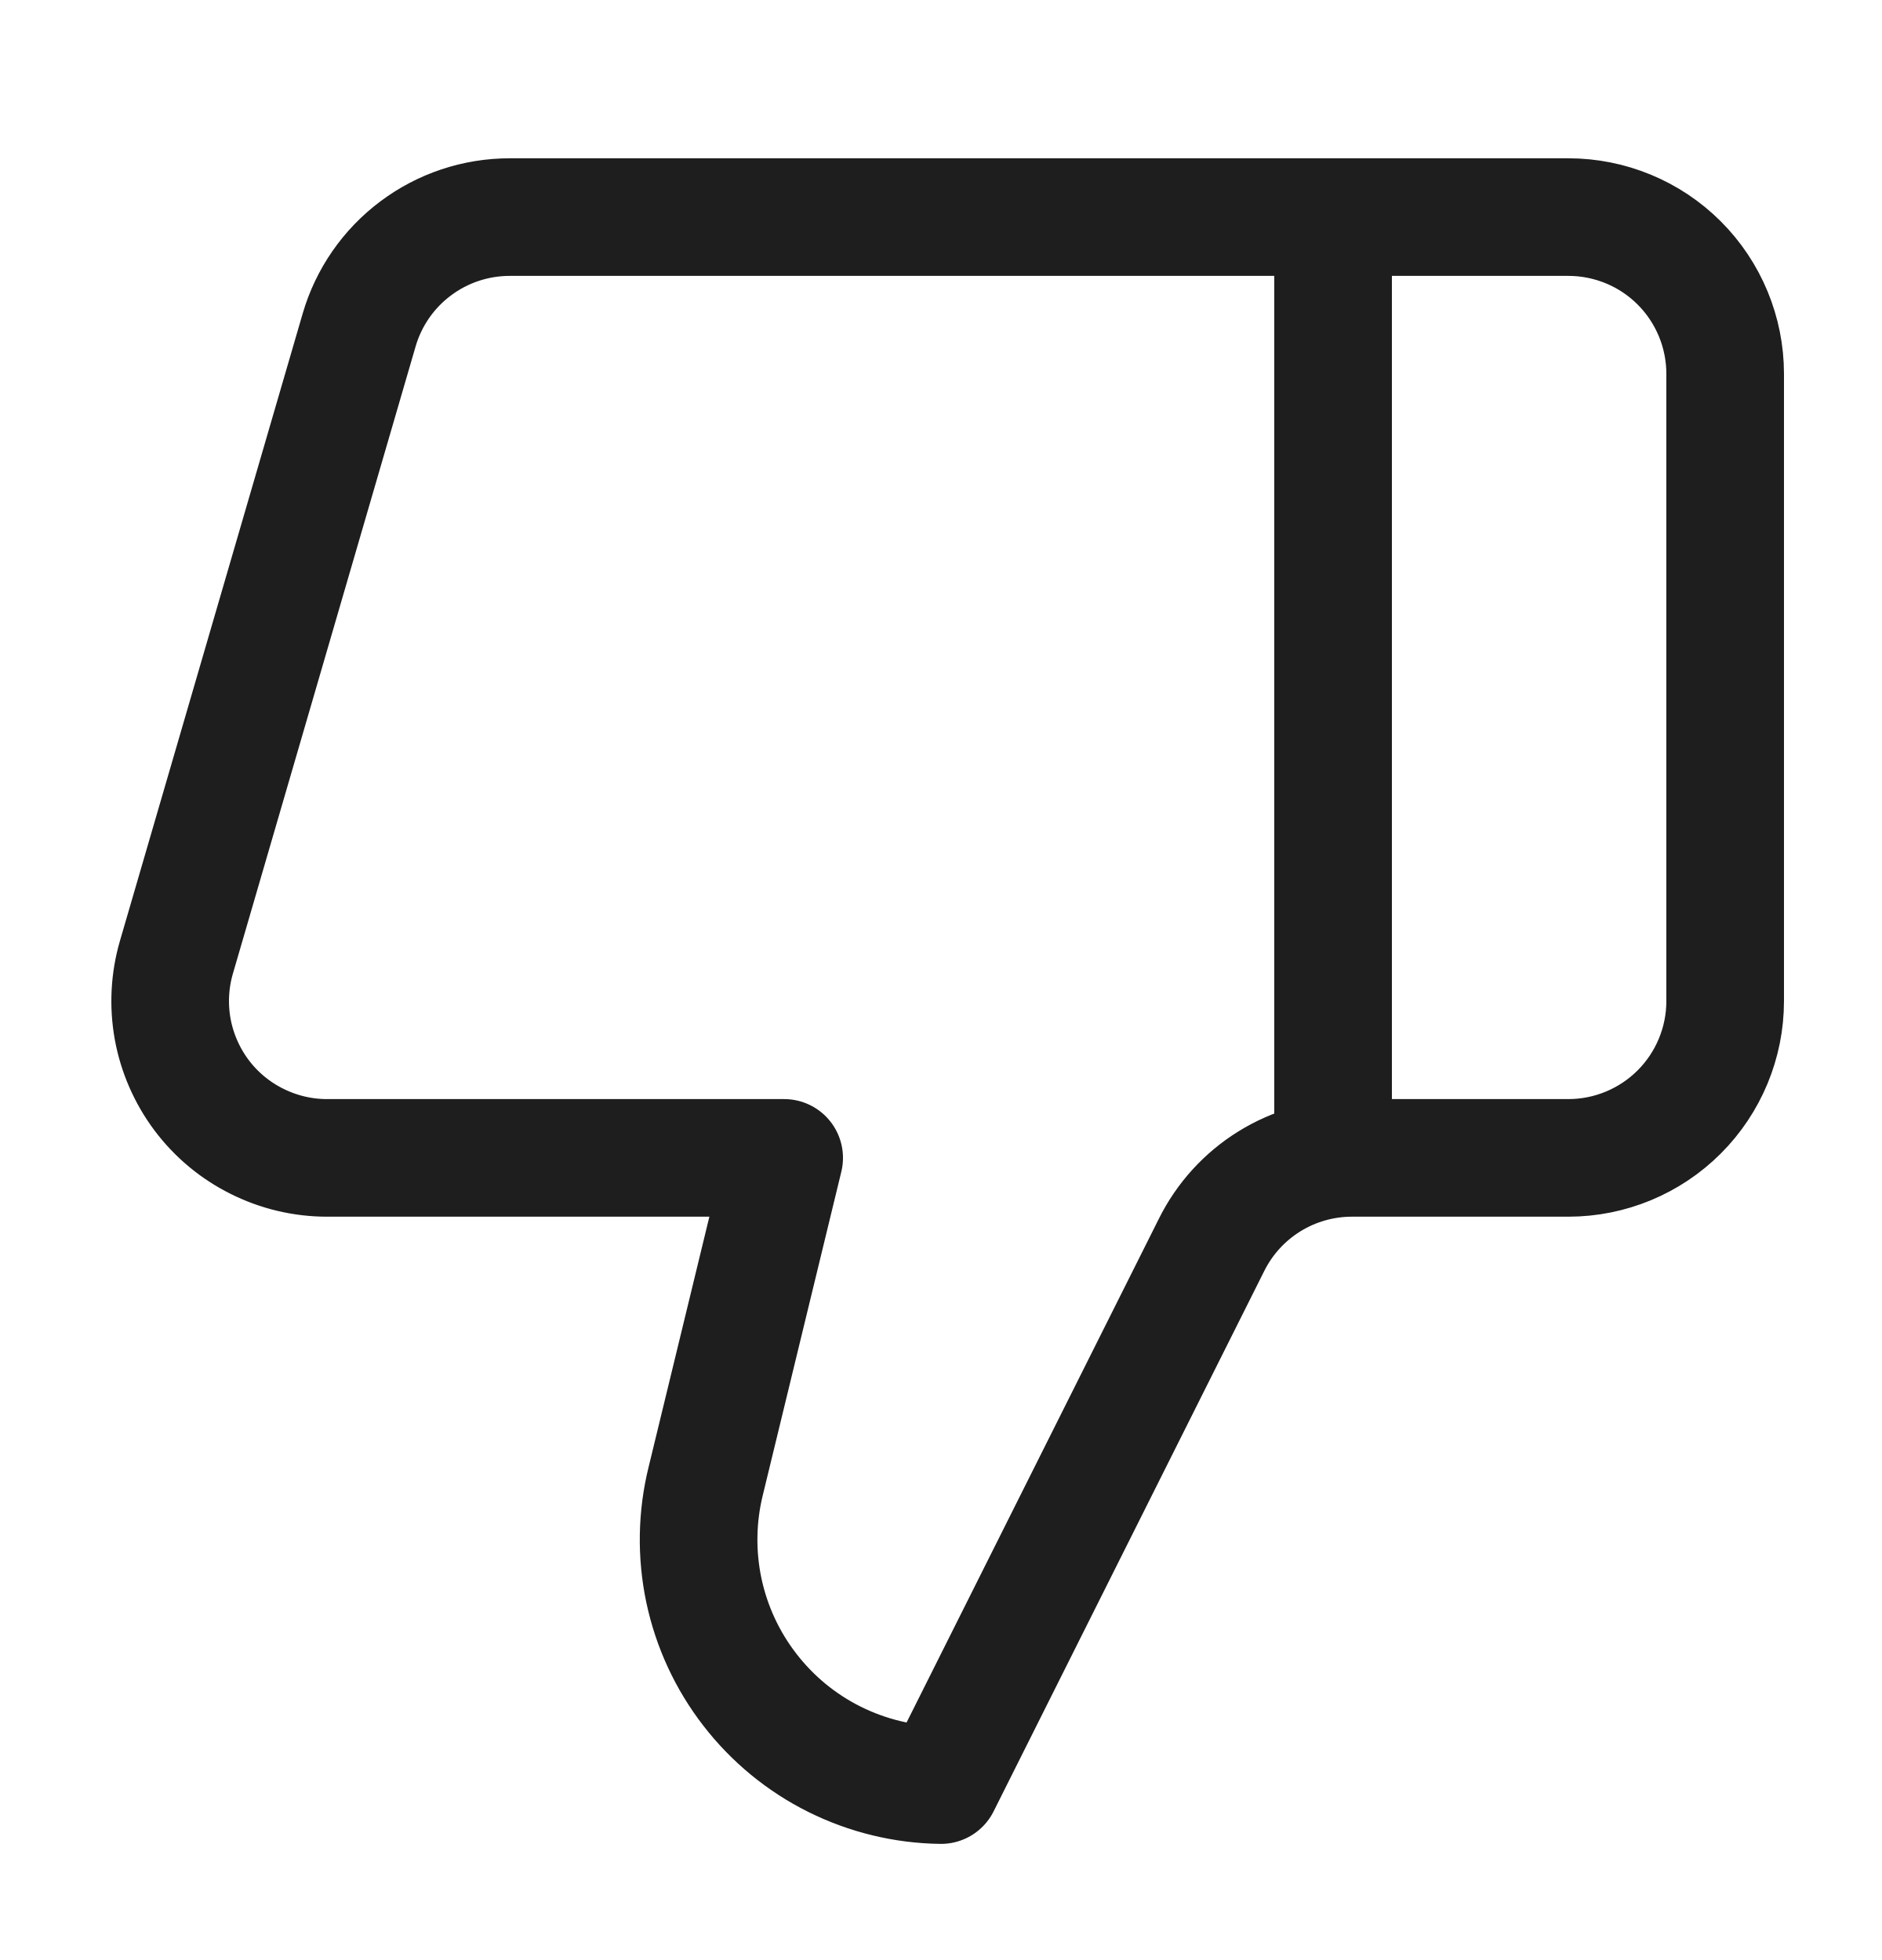
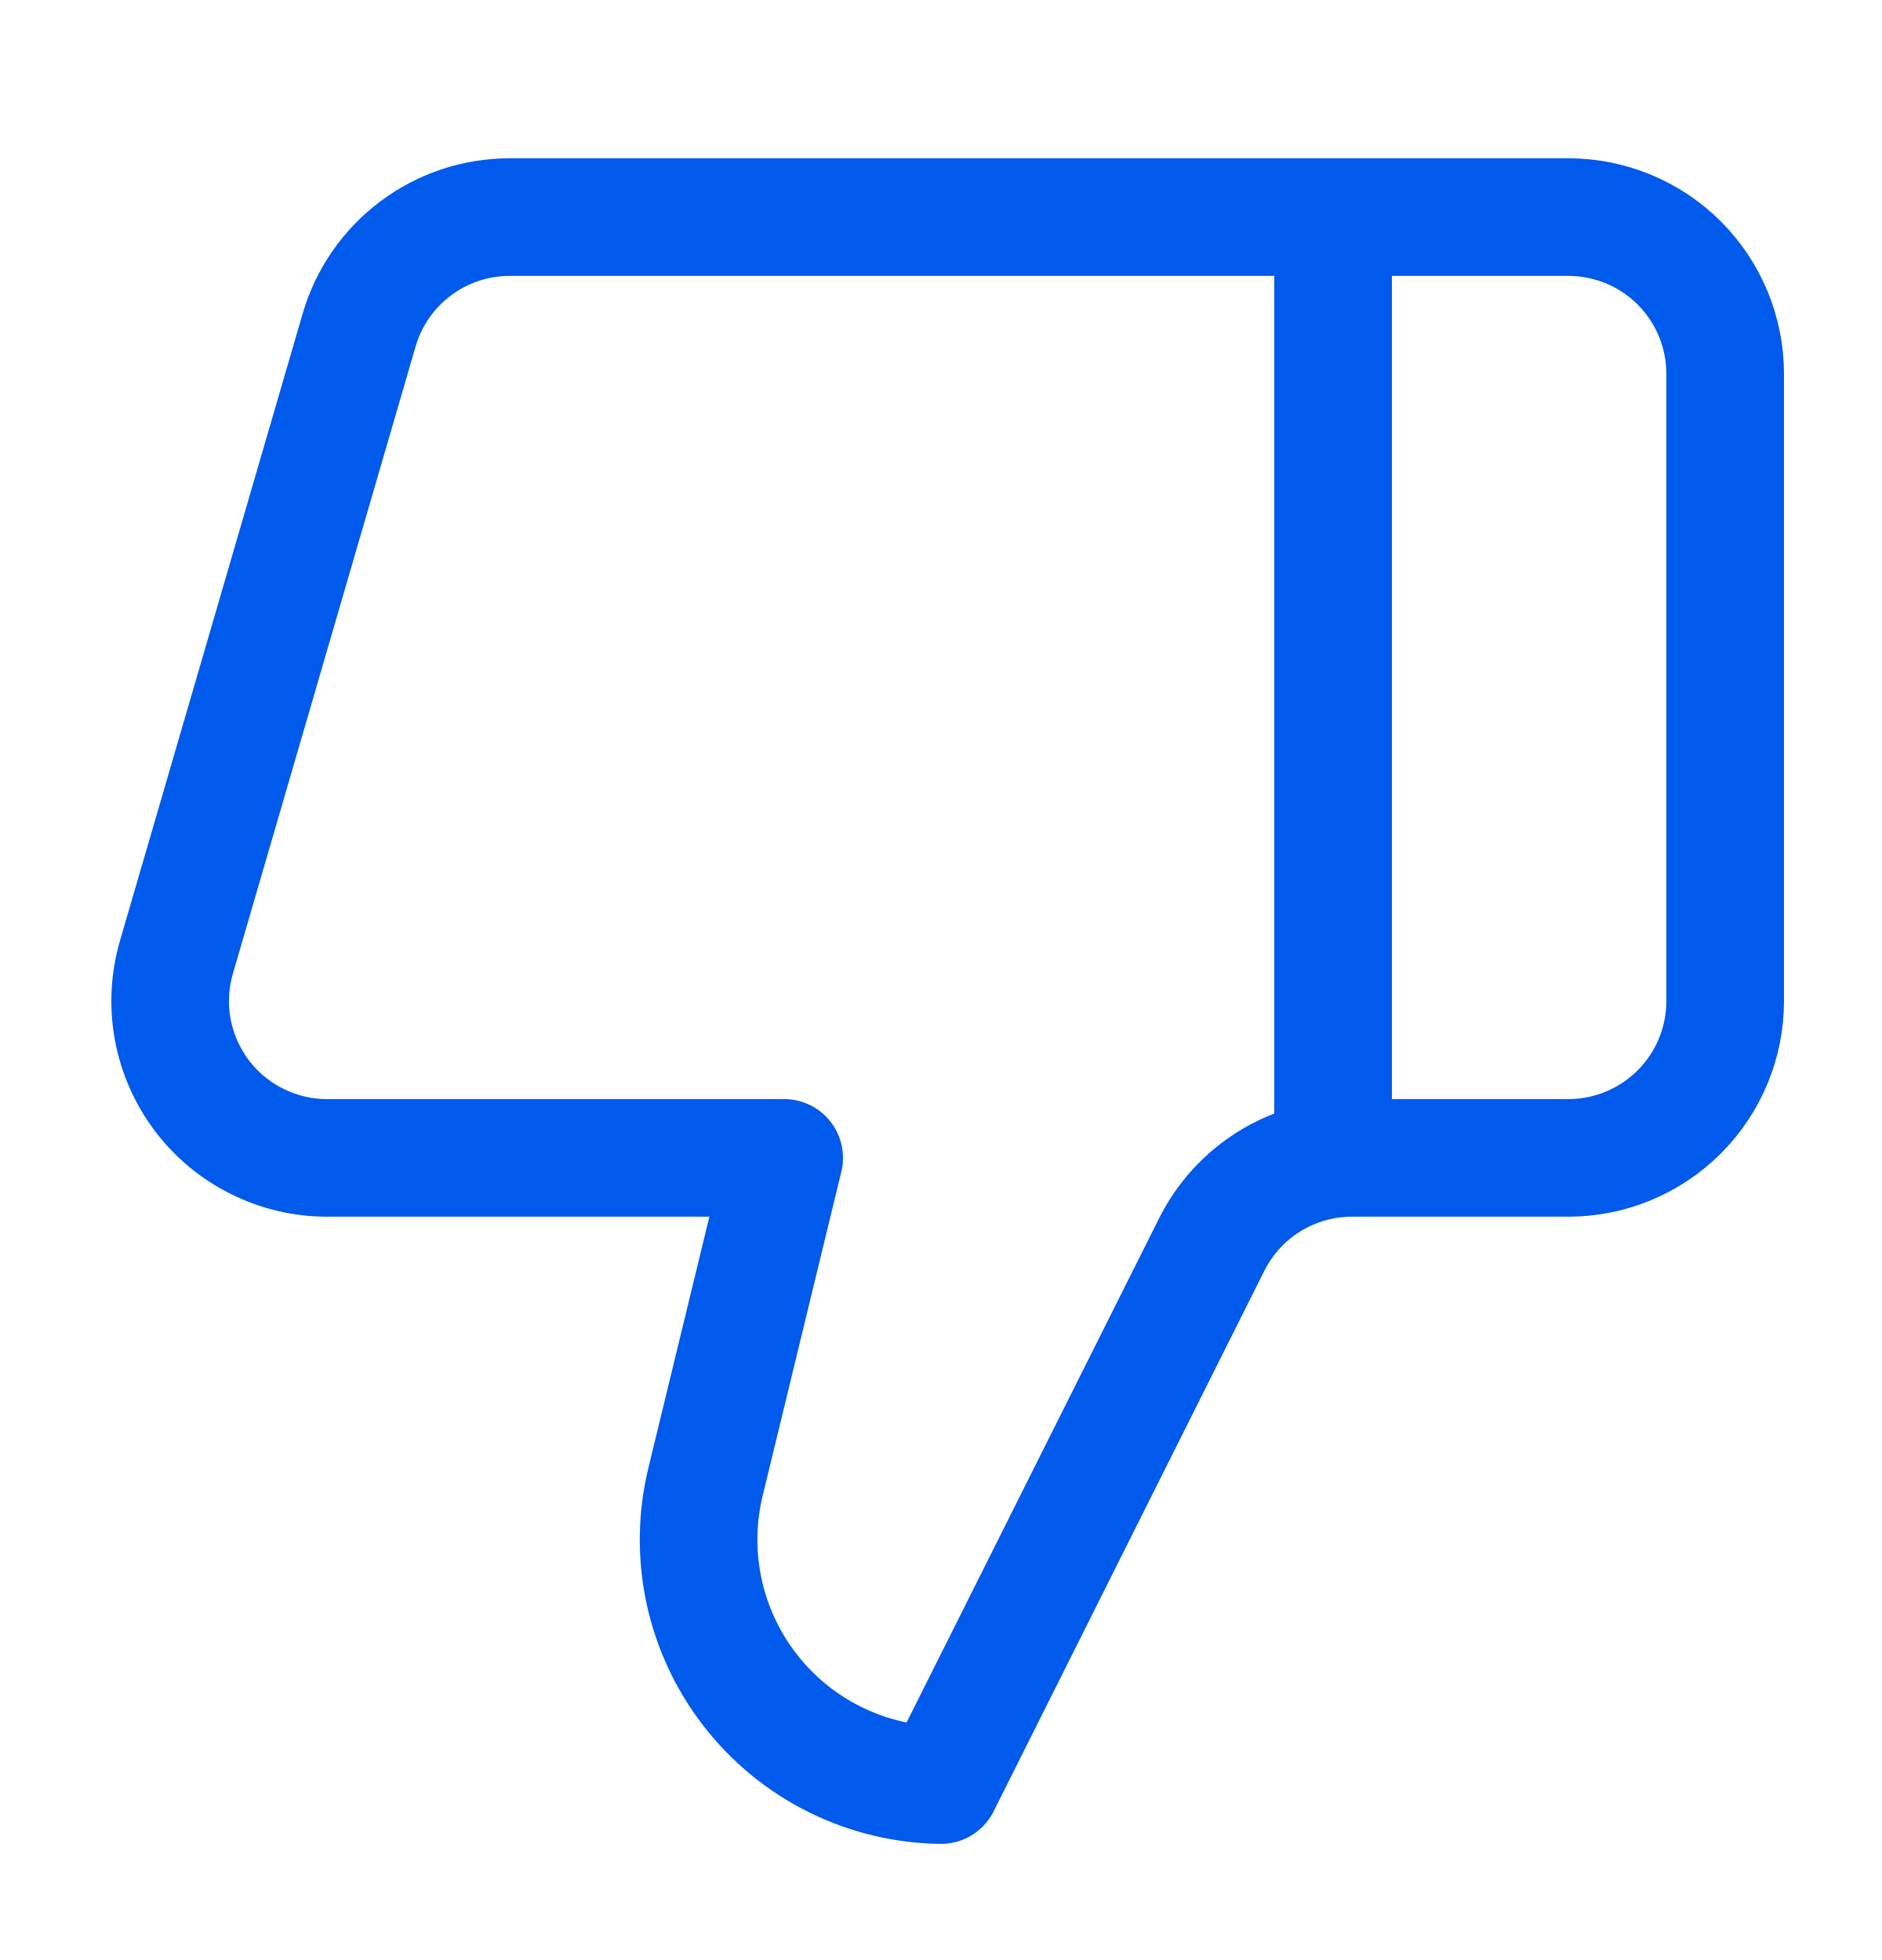
<svg xmlns="http://www.w3.org/2000/svg" width="24" height="25" viewBox="0 0 24 25" fill="none">
-   <path d="M17 14.769V2.769M9 18.889L10 14.769H4.17C3.86 14.769 3.553 14.696 3.276 14.557C2.998 14.419 2.756 14.217 2.57 13.969C2.384 13.72 2.258 13.432 2.202 13.126C2.147 12.821 2.163 12.507 2.25 12.209L4.58 4.209C4.701 3.793 4.954 3.428 5.3 3.169C5.646 2.909 6.067 2.769 6.5 2.769H20C20.53 2.769 21.039 2.979 21.414 3.354C21.789 3.729 22 4.238 22 4.769V12.769C22 13.299 21.789 13.808 21.414 14.183C21.039 14.558 20.53 14.769 20 14.769H17.24C16.868 14.769 16.503 14.873 16.187 15.069C15.871 15.265 15.616 15.545 15.45 15.879L12 22.769C11.528 22.763 11.064 22.65 10.642 22.44C10.22 22.23 9.851 21.926 9.563 21.553C9.274 21.18 9.074 20.747 8.976 20.285C8.879 19.824 8.887 19.346 9 18.889Z" stroke="#1E1E1E" style="stroke:#1E1E1E;stroke:color(display-p3 0.118 0.118 0.118);stroke-opacity:1;" stroke-width="1.5" stroke-linecap="round" stroke-linejoin="round" />
+   <path d="M17 14.769V2.769M9 18.889L10 14.769H4.17C3.86 14.769 3.553 14.696 3.276 14.557C2.998 14.419 2.756 14.217 2.57 13.969C2.384 13.72 2.258 13.432 2.202 13.126C2.147 12.821 2.163 12.507 2.25 12.209L4.58 4.209C4.701 3.793 4.954 3.428 5.3 3.169C5.646 2.909 6.067 2.769 6.5 2.769H20C20.53 2.769 21.039 2.979 21.414 3.354C21.789 3.729 22 4.238 22 4.769V12.769C22 13.299 21.789 13.808 21.414 14.183C21.039 14.558 20.53 14.769 20 14.769H17.24C16.868 14.769 16.503 14.873 16.187 15.069C15.871 15.265 15.616 15.545 15.45 15.879L12 22.769C11.528 22.763 11.064 22.65 10.642 22.44C10.22 22.23 9.851 21.926 9.563 21.553C9.274 21.18 9.074 20.747 8.976 20.285C8.879 19.824 8.887 19.346 9 18.889Z" stroke="#005AEB" stroke-width="1.5" stroke-linecap="round" stroke-linejoin="round" />
</svg>
